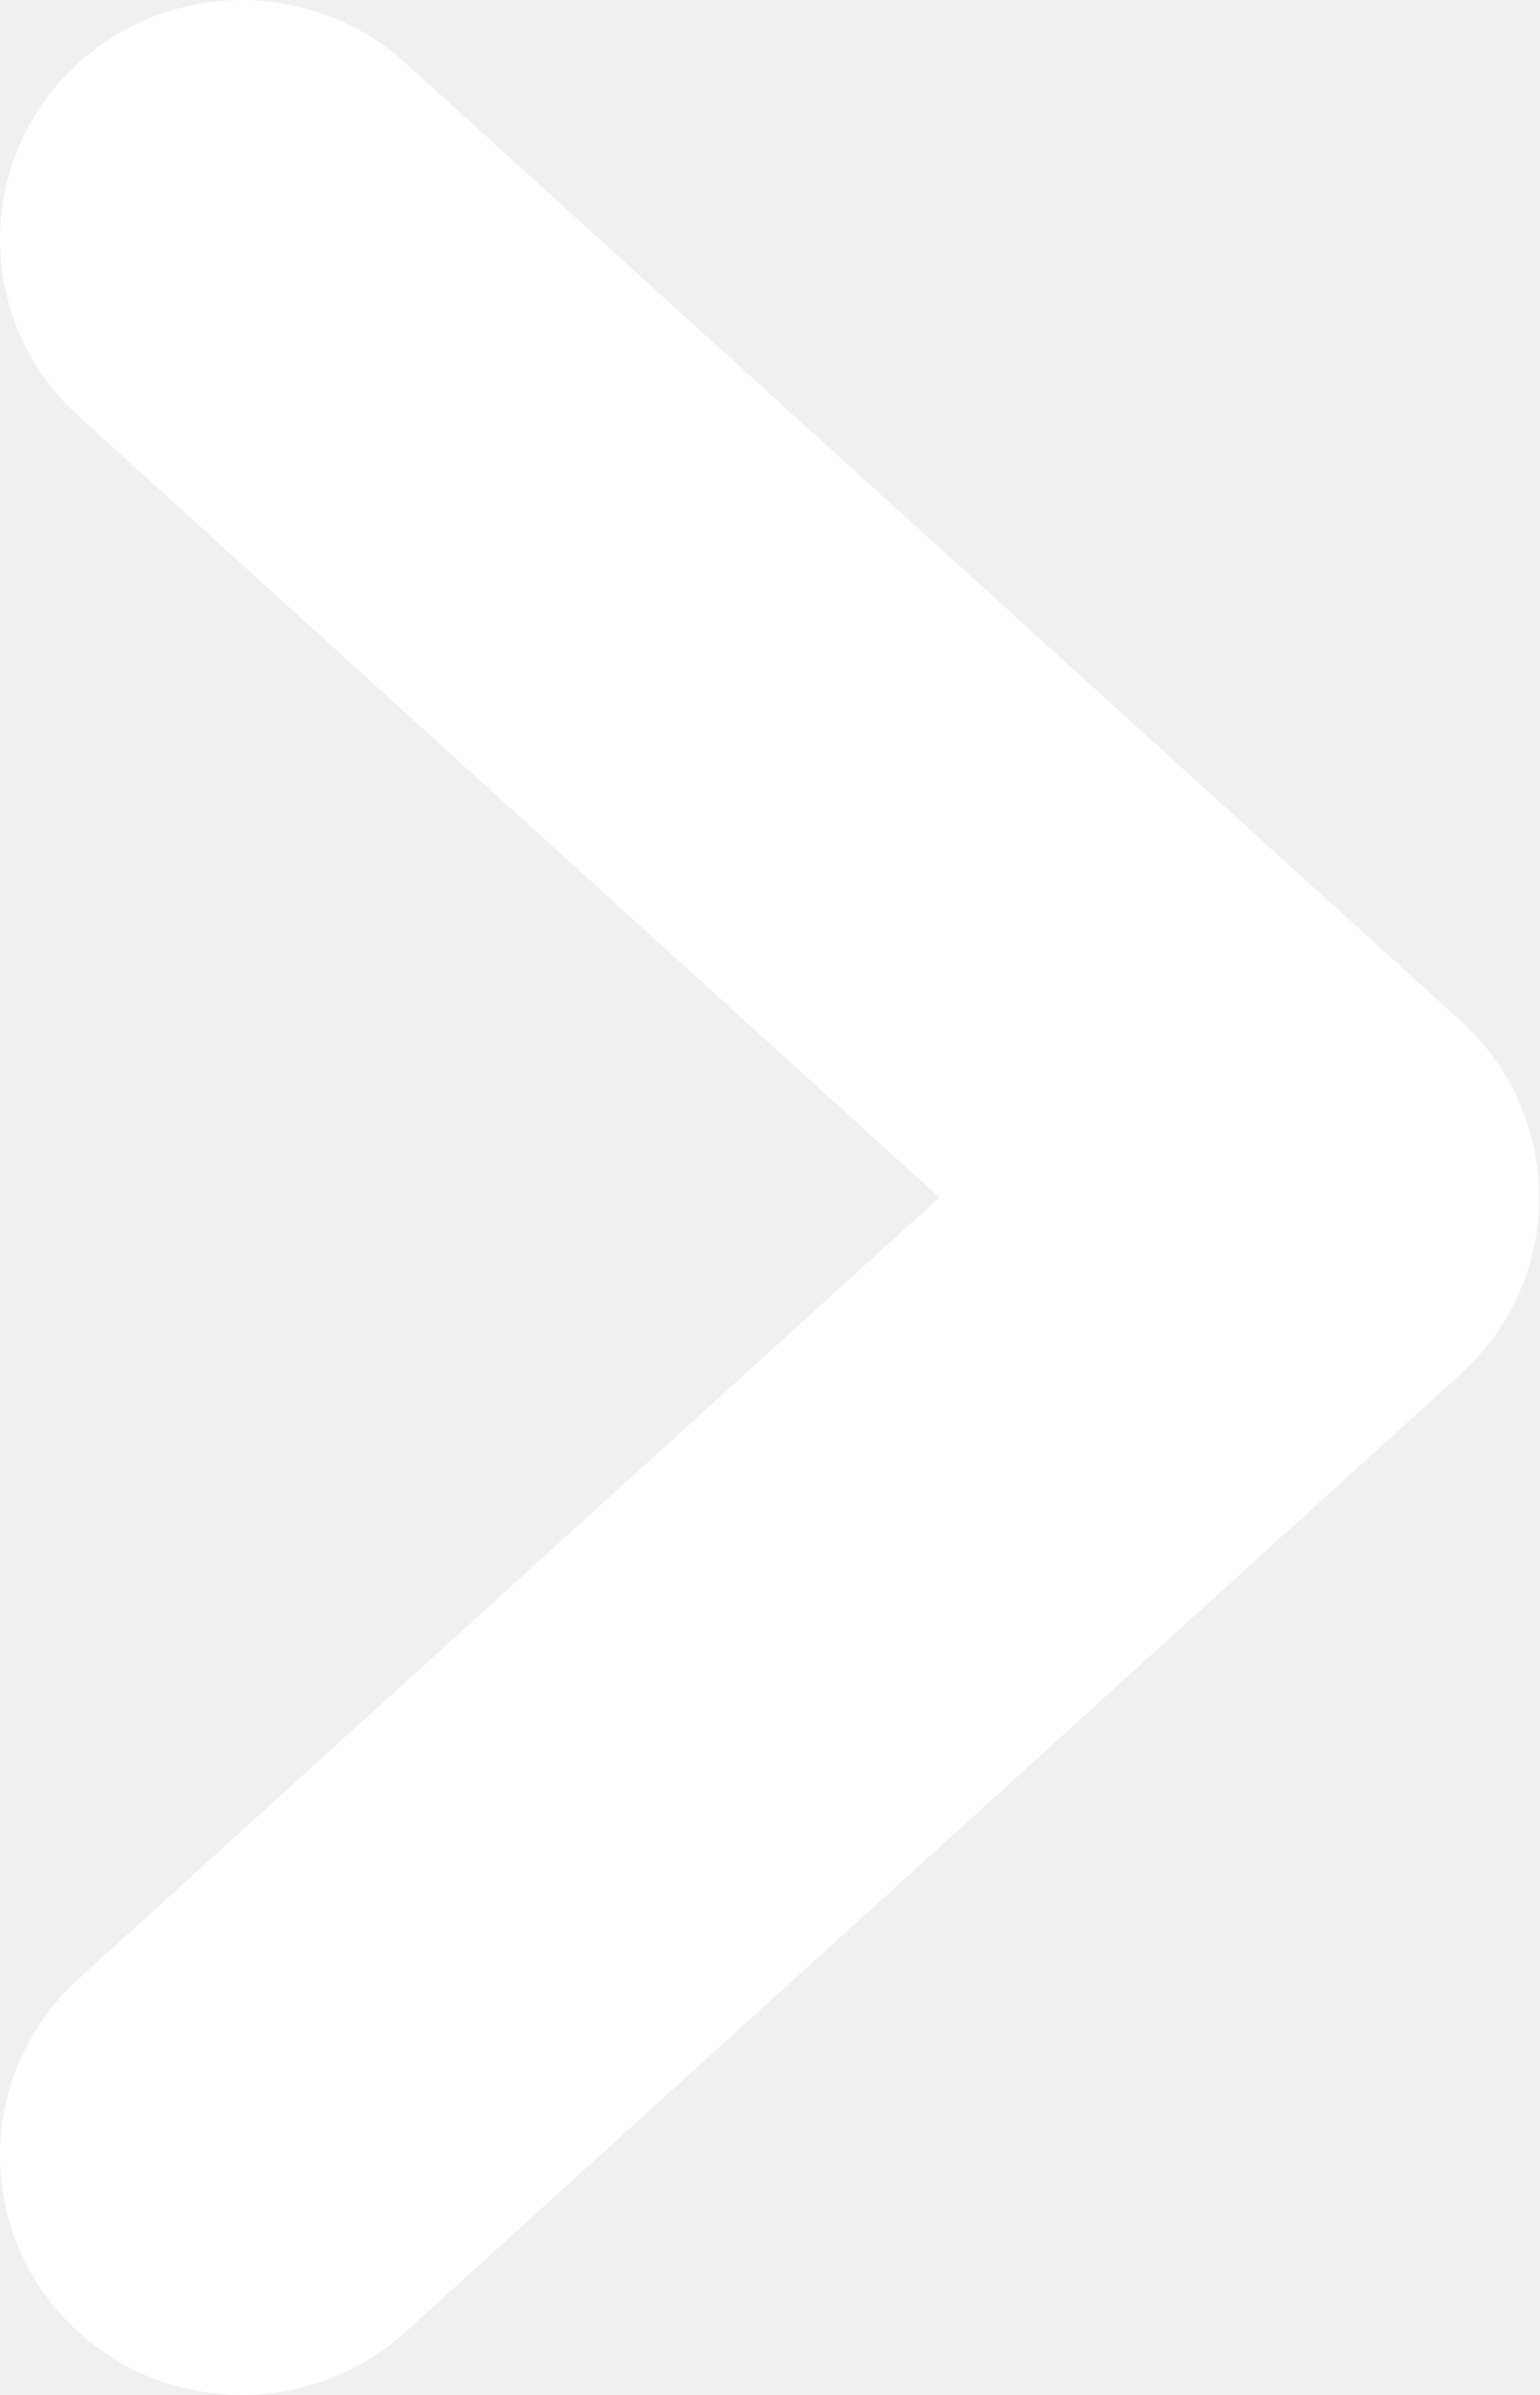
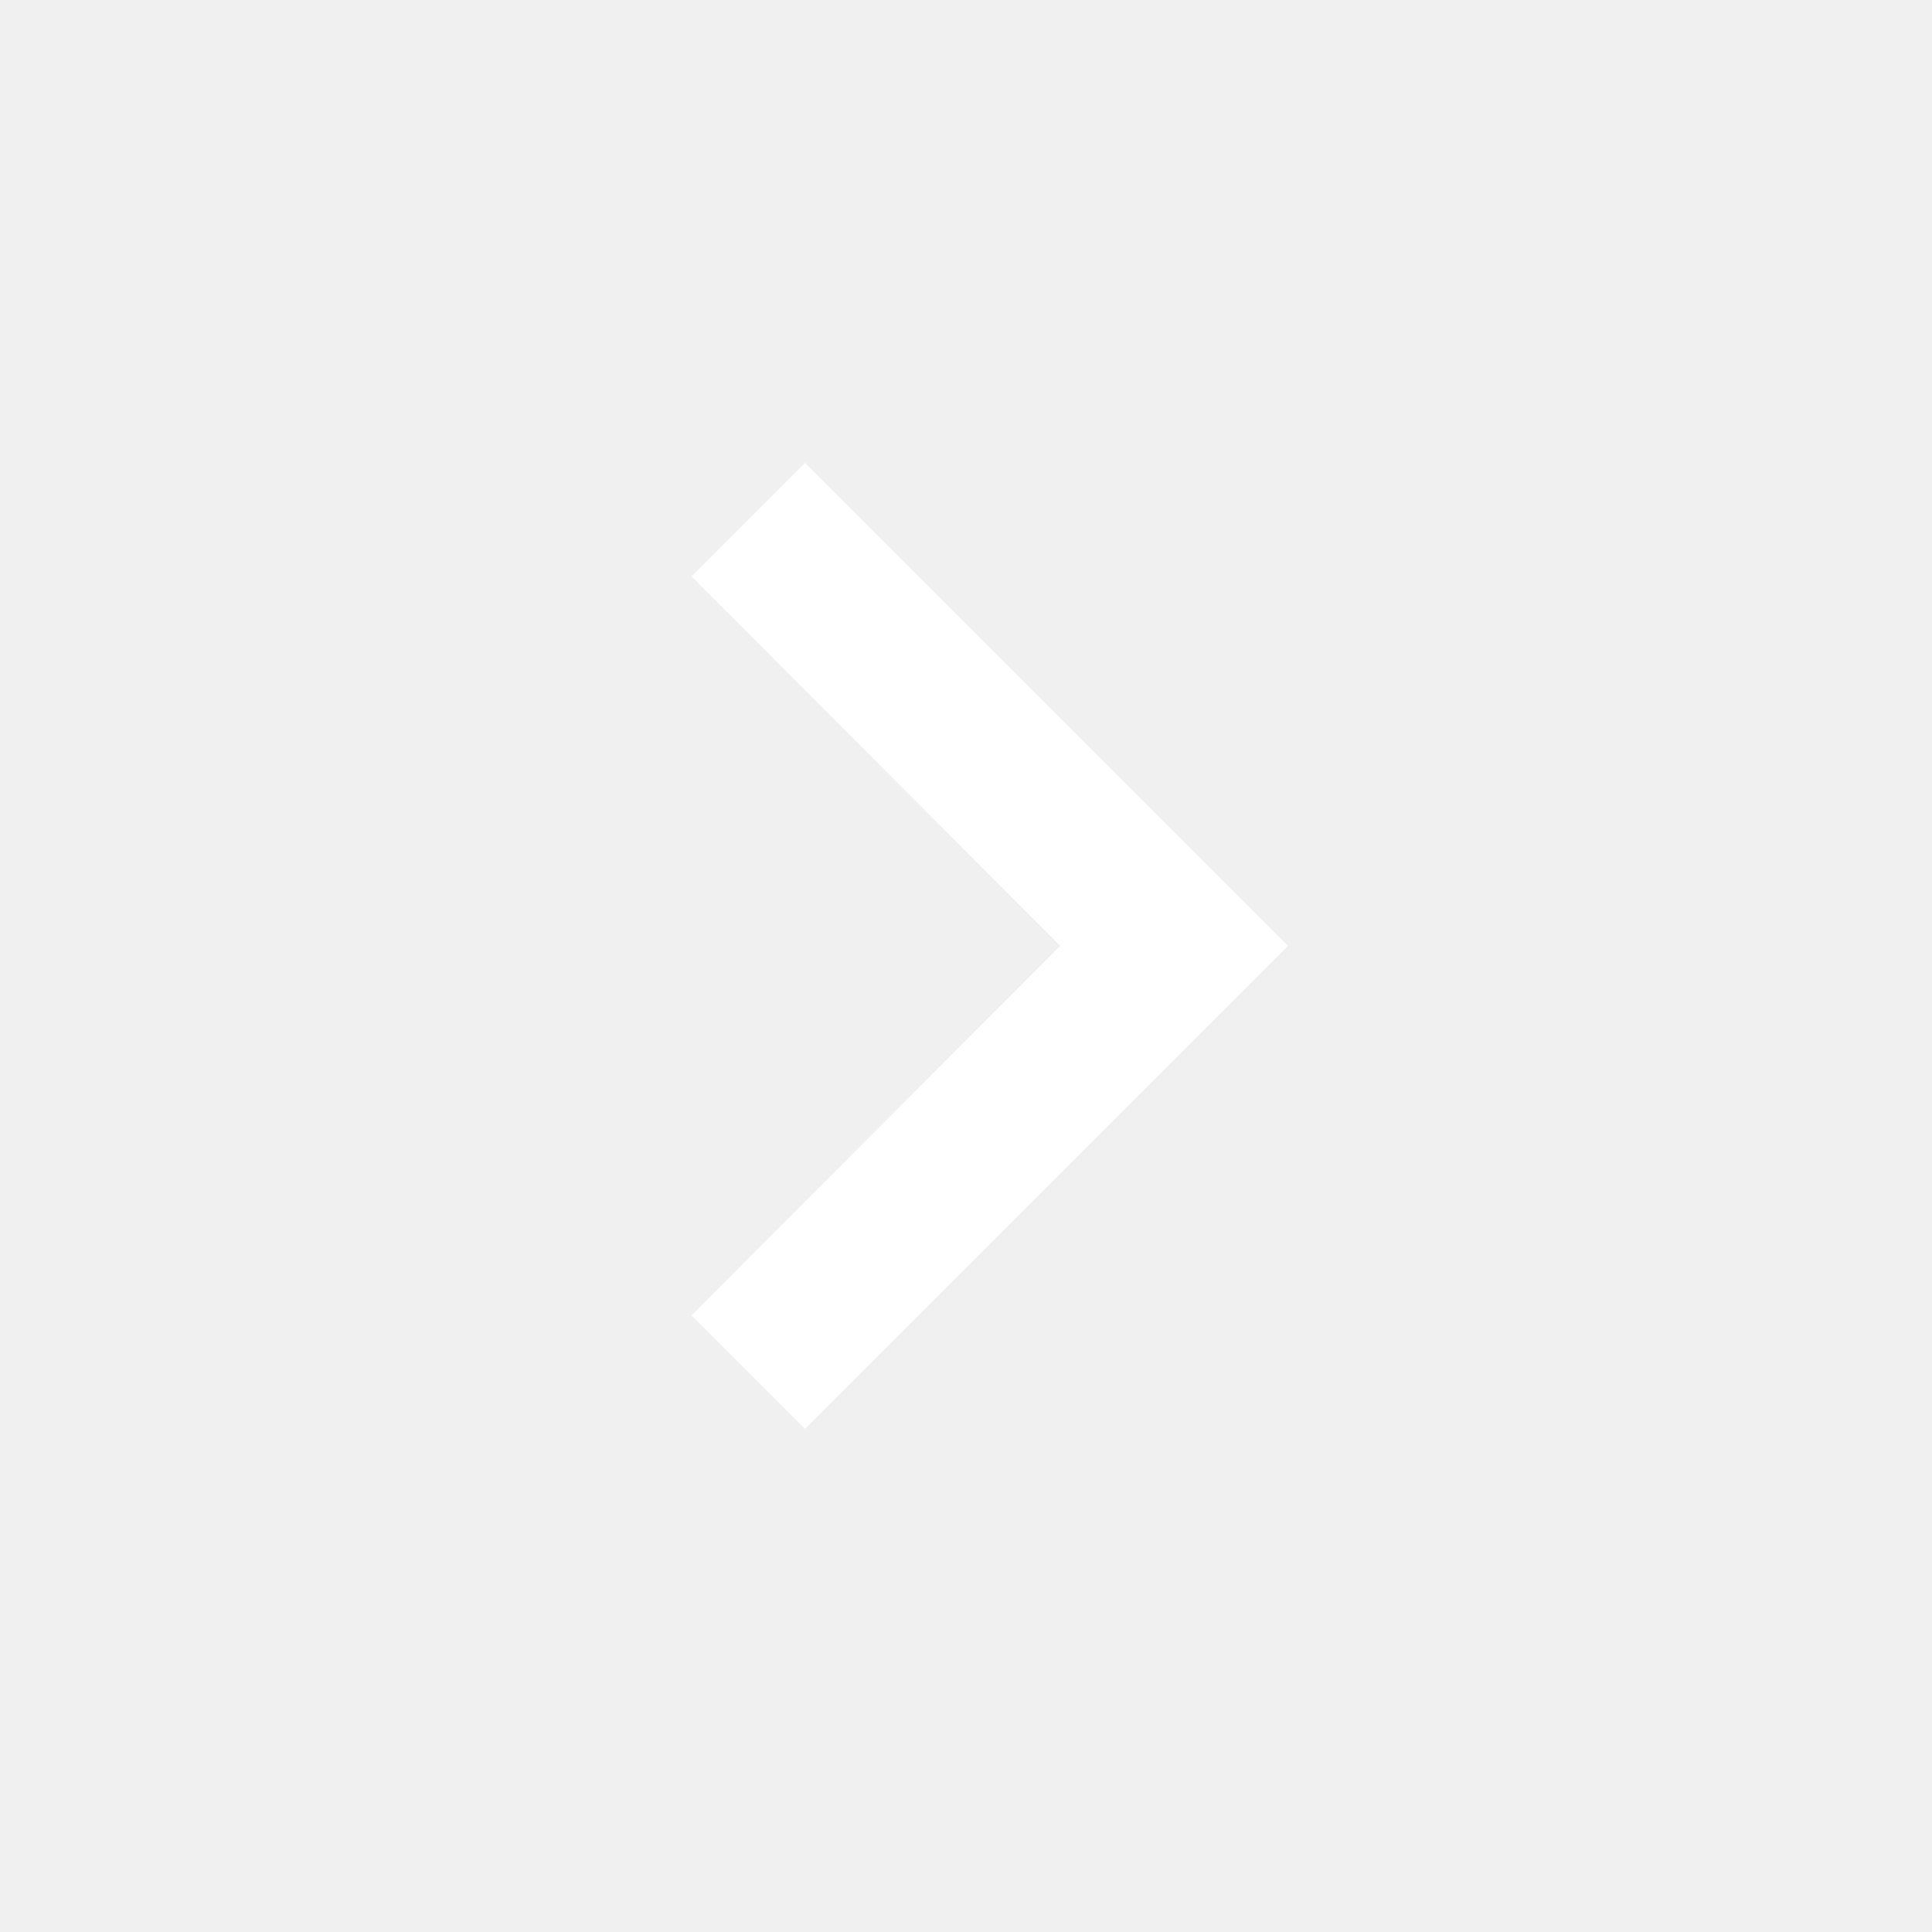
- <svg xmlns="http://www.w3.org/2000/svg" width="9px" height="14px" viewBox="0 0 9 14" version="1.1">
-   <defs />
-   <g id="Page-1" stroke="none" stroke-width="1" fill="none" fill-rule="evenodd">
-     <g id="arrow" fill="#FFF" fill-rule="nonzero">
-       <path d="M0.459,2.432 C-0.117,1.91 -0.156,1.024 0.372,0.454 C0.9,-0.116 1.794,-0.154 2.37,0.368 L8.541,5.968 C9.153,6.523 9.153,7.477 8.541,8.032 L2.37,13.632 C1.794,14.154 0.9,14.116 0.372,13.546 C-0.156,12.976 -0.117,12.09 0.459,11.568 L5.493,7 L0.459,2.432 Z" id="Shape" />
-     </g>
-   </g>
+ <svg xmlns="http://www.w3.org/2000/svg" fill="#ffffff" height="24" viewBox="0 0 24 24" width="24">
+   <path d="M8.59 16.34l4.58-4.59-4.58-4.59L10 5.75l6 6-6 6z" />
+   <path d="M0-.25h24v24H0z" fill="none" />
</svg>
